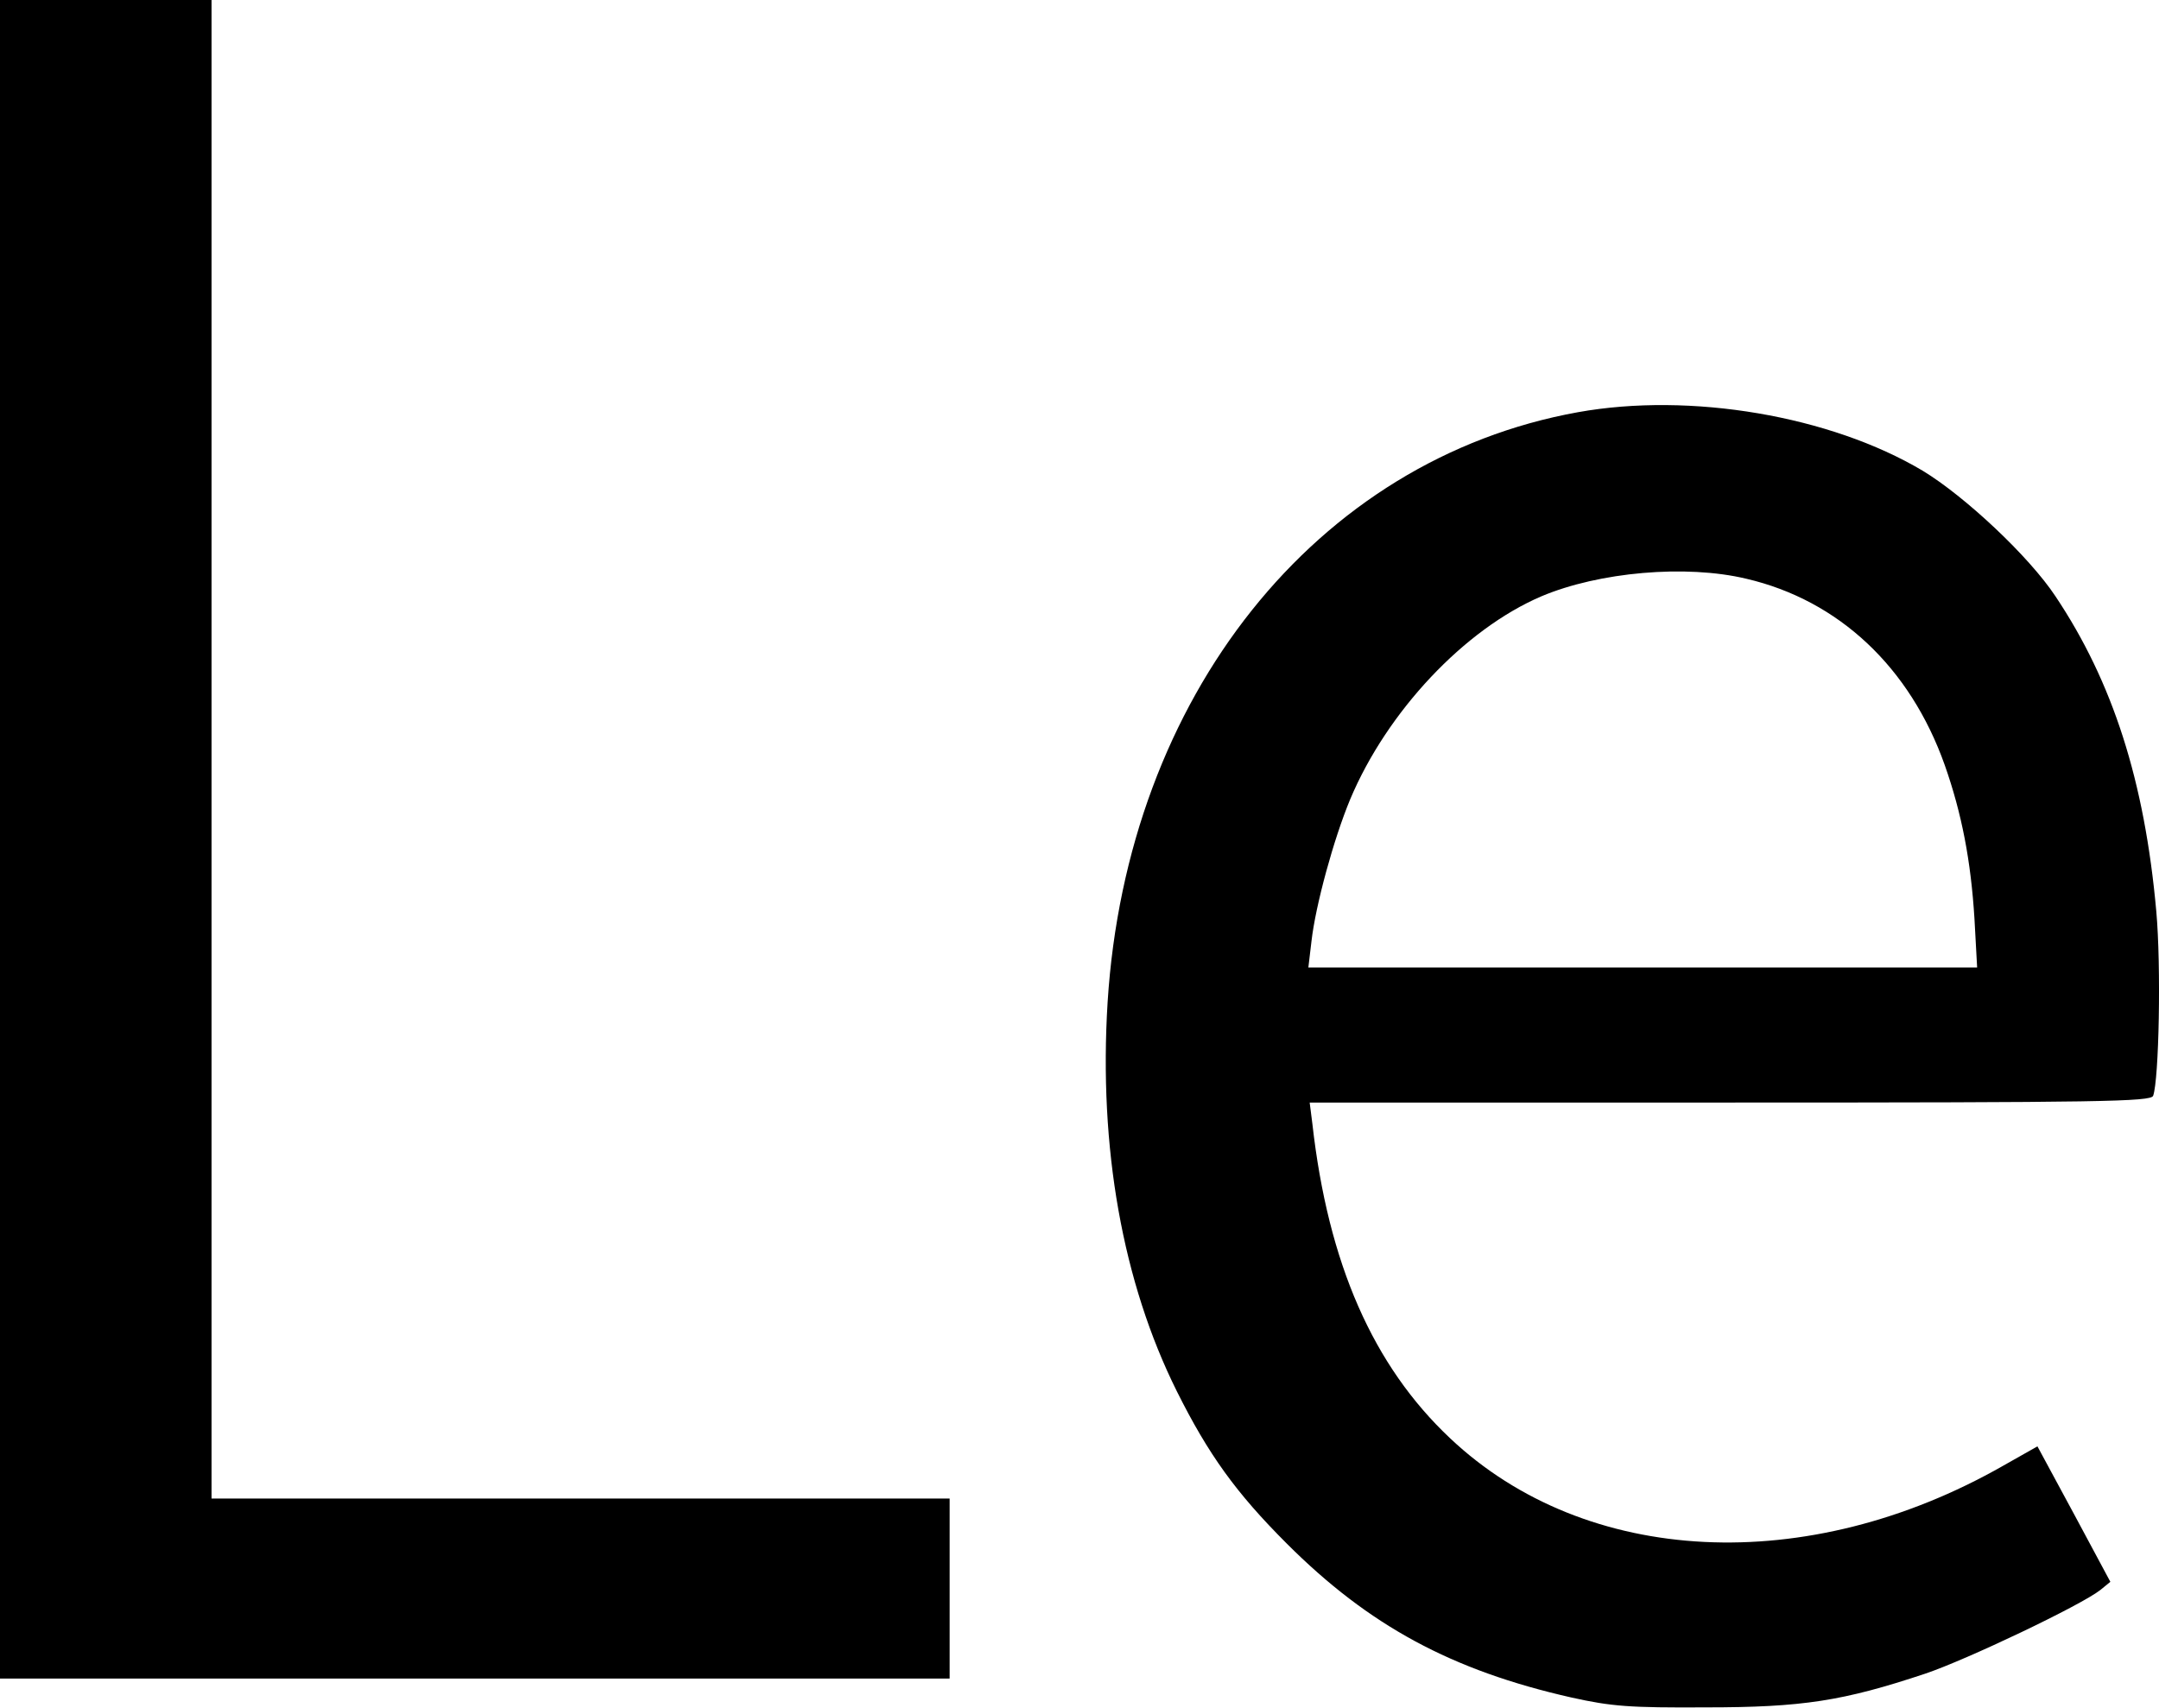
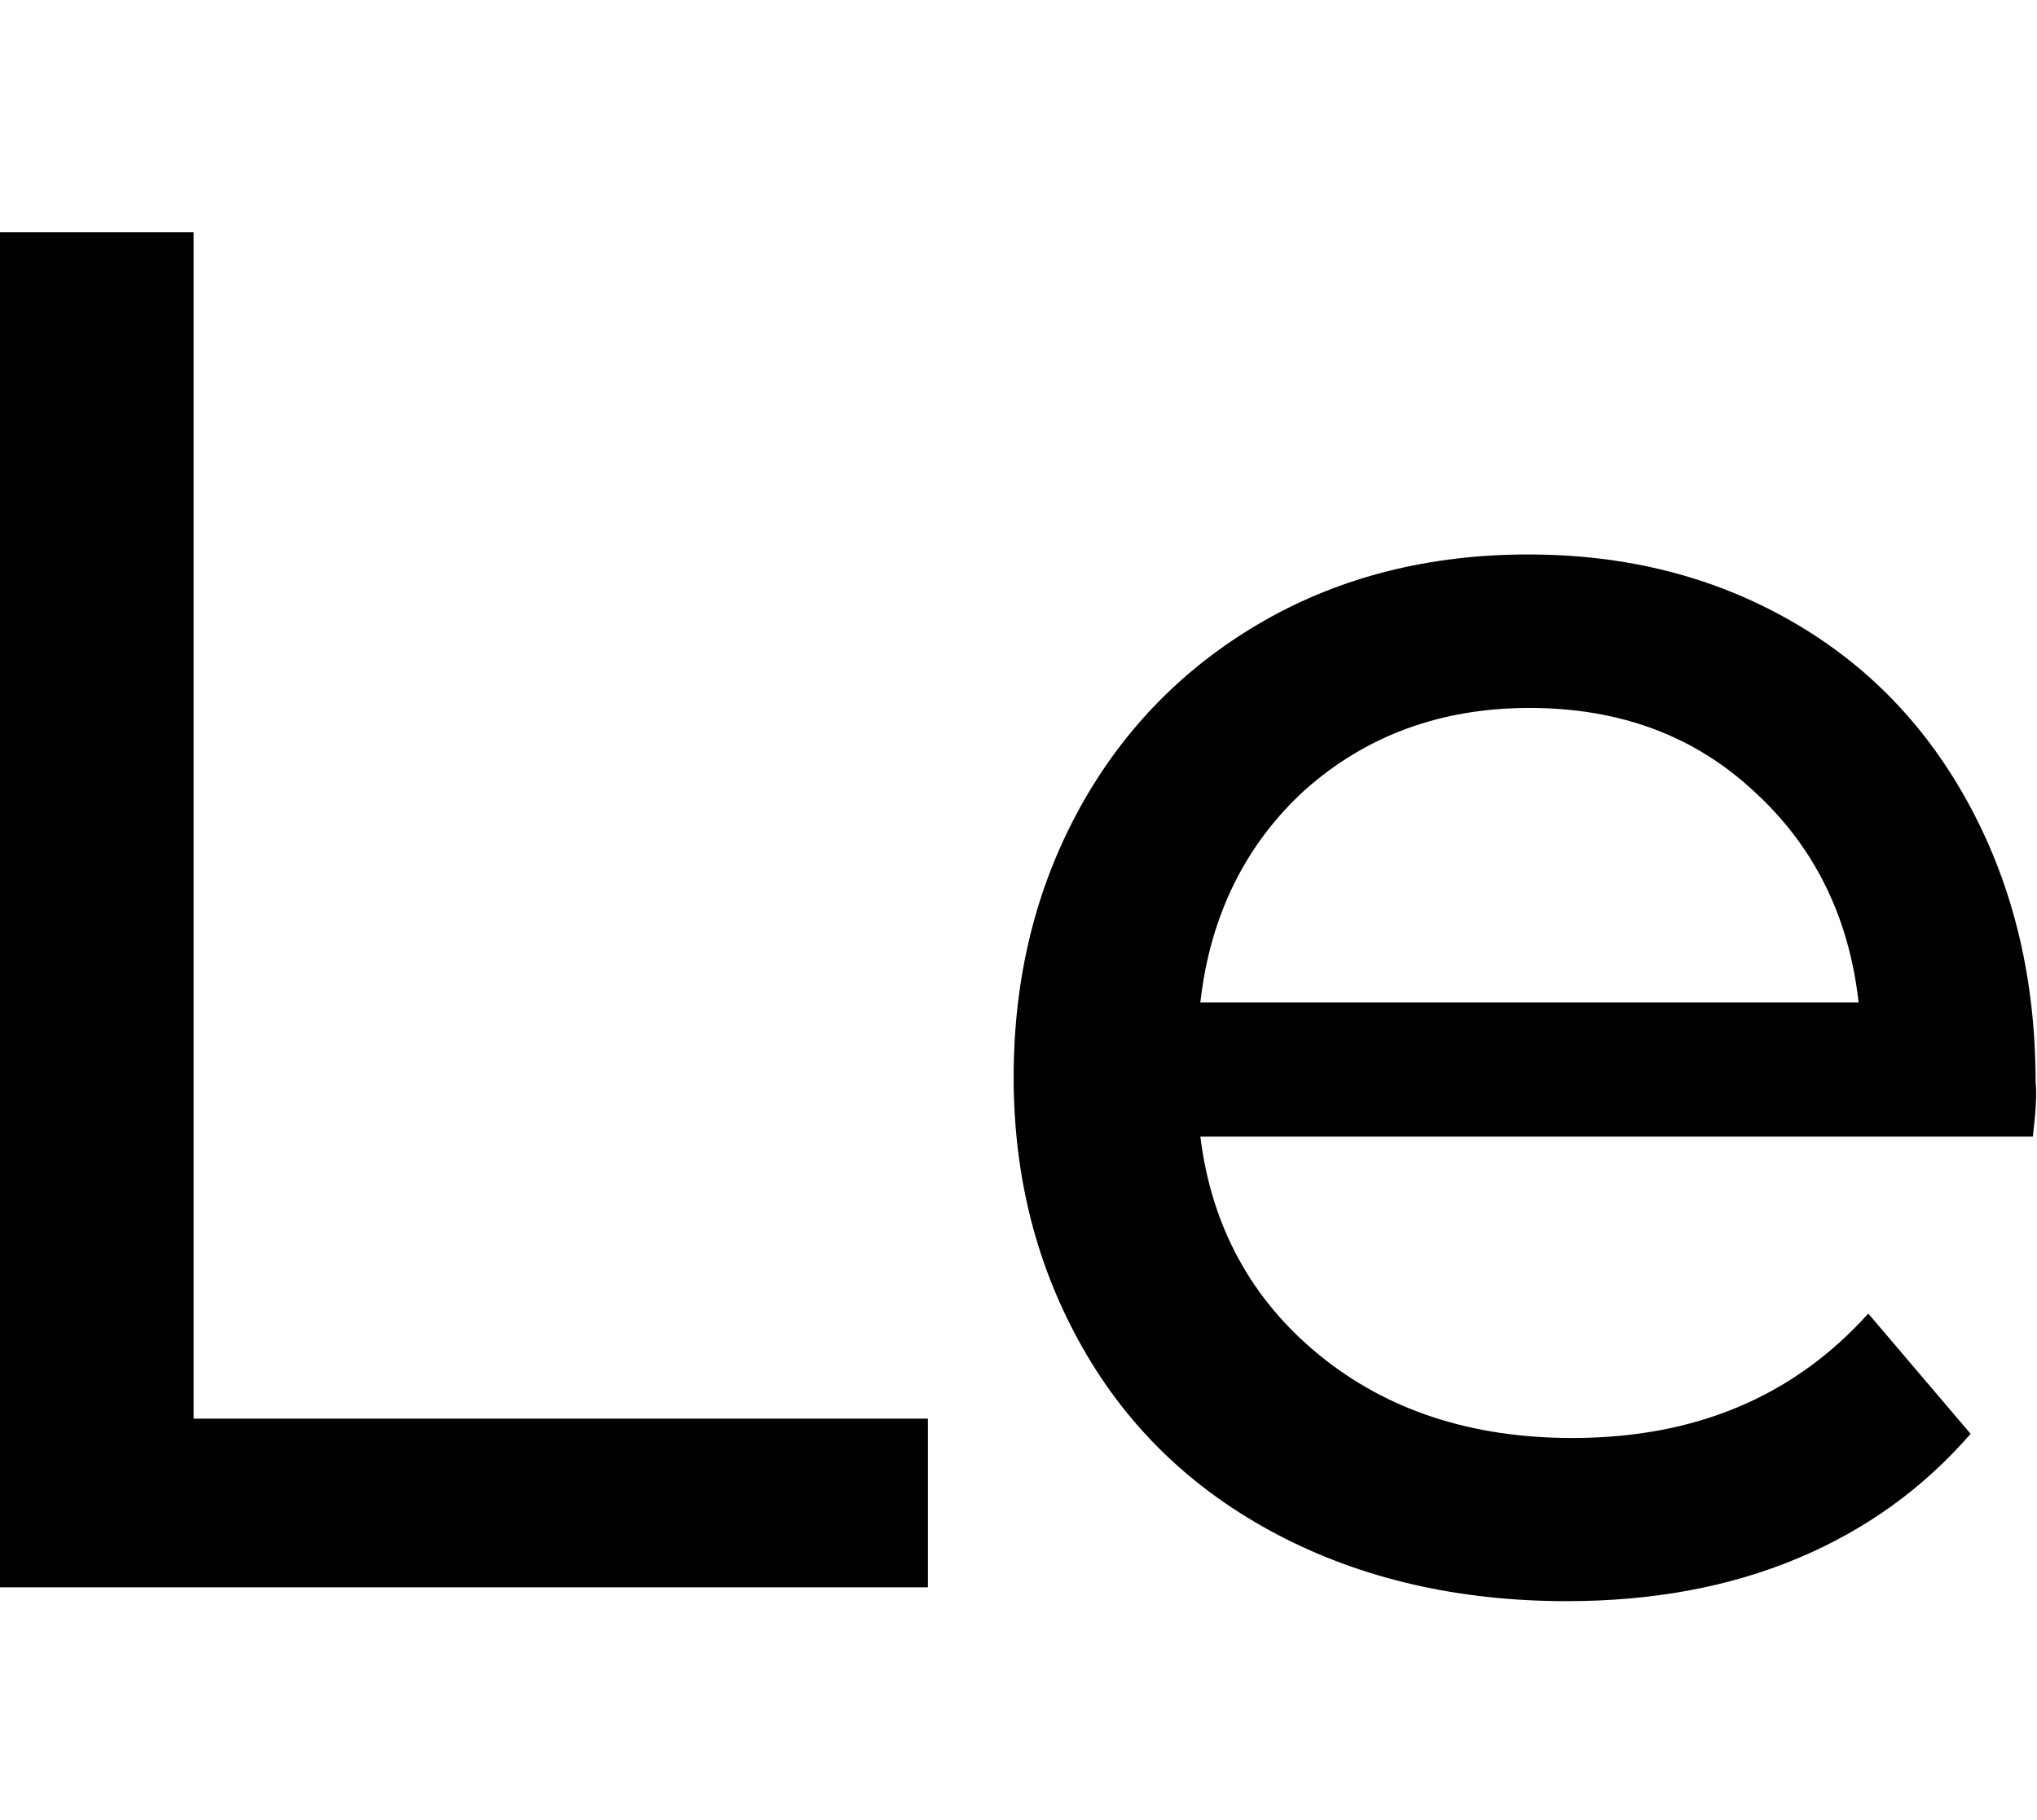
- <svg xmlns="http://www.w3.org/2000/svg" version="1.1" id="Layer_1" x="0px" y="0px" viewBox="0 0 980 775.1" style="enable-background:new 0 0 980 775.1;" xml:space="preserve">
-   <g>
-     <g transform="translate(0,511) scale(0.1,-0.1)">
-       <path d="M0,1300v-3810.1h2155.3h2155.3v408.6v408.6H2635.4H960.2v3401.4V5110H480.1H0V1300z" />
-       <path d="M7162.5,3238.7c-1189-214.5-2047-1291.1-2134.9-2678.3c-40.8-659.9,67.4-1270.7,314.6-1767.1    c143-286,267.6-459.7,498.5-690.5c373.8-373.8,749.7-576.1,1291.1-698.7c183.9-40.9,265.6-47,610.8-45    c439.2,0,623.1,28.6,996.9,153.2c187.9,63.3,706.9,310.5,794.7,380l45,36.8l-165.5,308.5L9248.2-1456l-155.3-87.8    c-888.7-506.7-1893.8-457.6-2510.7,124.6c-349.4,328.9-553.7,792.6-625.2,1428l-12.2,96H7853c1687.5,0,1910.1,4.1,1920.4,30.6    c26.6,73.5,36.8,588.4,14.3,837.6c-53.1,592.5-198.1,1041.9-457.6,1430c-120.5,181.8-410.6,453.5-602.7,570    C8308.6,3222.3,7673.2,3330.6,7162.5,3238.7z M7926.5,2482.8c420.8-98.1,743.6-402.4,900.9-845.8    c77.7-220.6,118.6-435.1,134.9-696.6l12.2-222.7H7456.7H5938.8l14.3,120.5c18.4,161.4,100.1,461.7,175.7,643.5    c167.5,398.4,518.9,772.2,868.2,921.4C7258.5,2513.4,7652.8,2548.2,7926.5,2482.8z" />
-     </g>
-   </g>
+ <svg xmlns="http://www.w3.org/2000/svg" version="1.1" id="Layer_1" x="0px" y="0px" viewBox="0 0 147.3 131.6" style="enable-background:new 0 0 147.3 131.6;" xml:space="preserve">
+   <path d="M0,16.8h14v85.8h53.1v12.2H0V16.8z M147,82.2H86.8c0.8,6.5,3.7,11.8,8.6,15.8c4.9,4,11,6,18.3,6c8.9,0,16-3,21.4-9l7.4,8.7  c-3.4,3.9-7.5,6.9-12.5,9c-5,2.1-10.6,3.1-16.7,3.1c-7.8,0-14.8-1.6-20.9-4.8c-6.1-3.2-10.8-7.7-14.1-13.5c-3.3-5.8-5-12.3-5-19.6  c0-7.2,1.6-13.7,4.8-19.5c3.2-5.8,7.7-10.3,13.3-13.5c5.6-3.2,12-4.8,19.1-4.8c7.1,0,13.4,1.6,19,4.8c5.6,3.2,9.9,7.7,13,13.5  c3.1,5.8,4.7,12.4,4.7,19.9C147.3,79.1,147.2,80.5,147,82.2z M94.4,57.1c-4.3,3.9-6.9,9.1-7.6,15.4h47.6c-0.7-6.3-3.3-11.4-7.6-15.3  c-4.3-4-9.7-6-16.2-6C104.2,51.2,98.8,53.2,94.4,57.1z" />
</svg>
